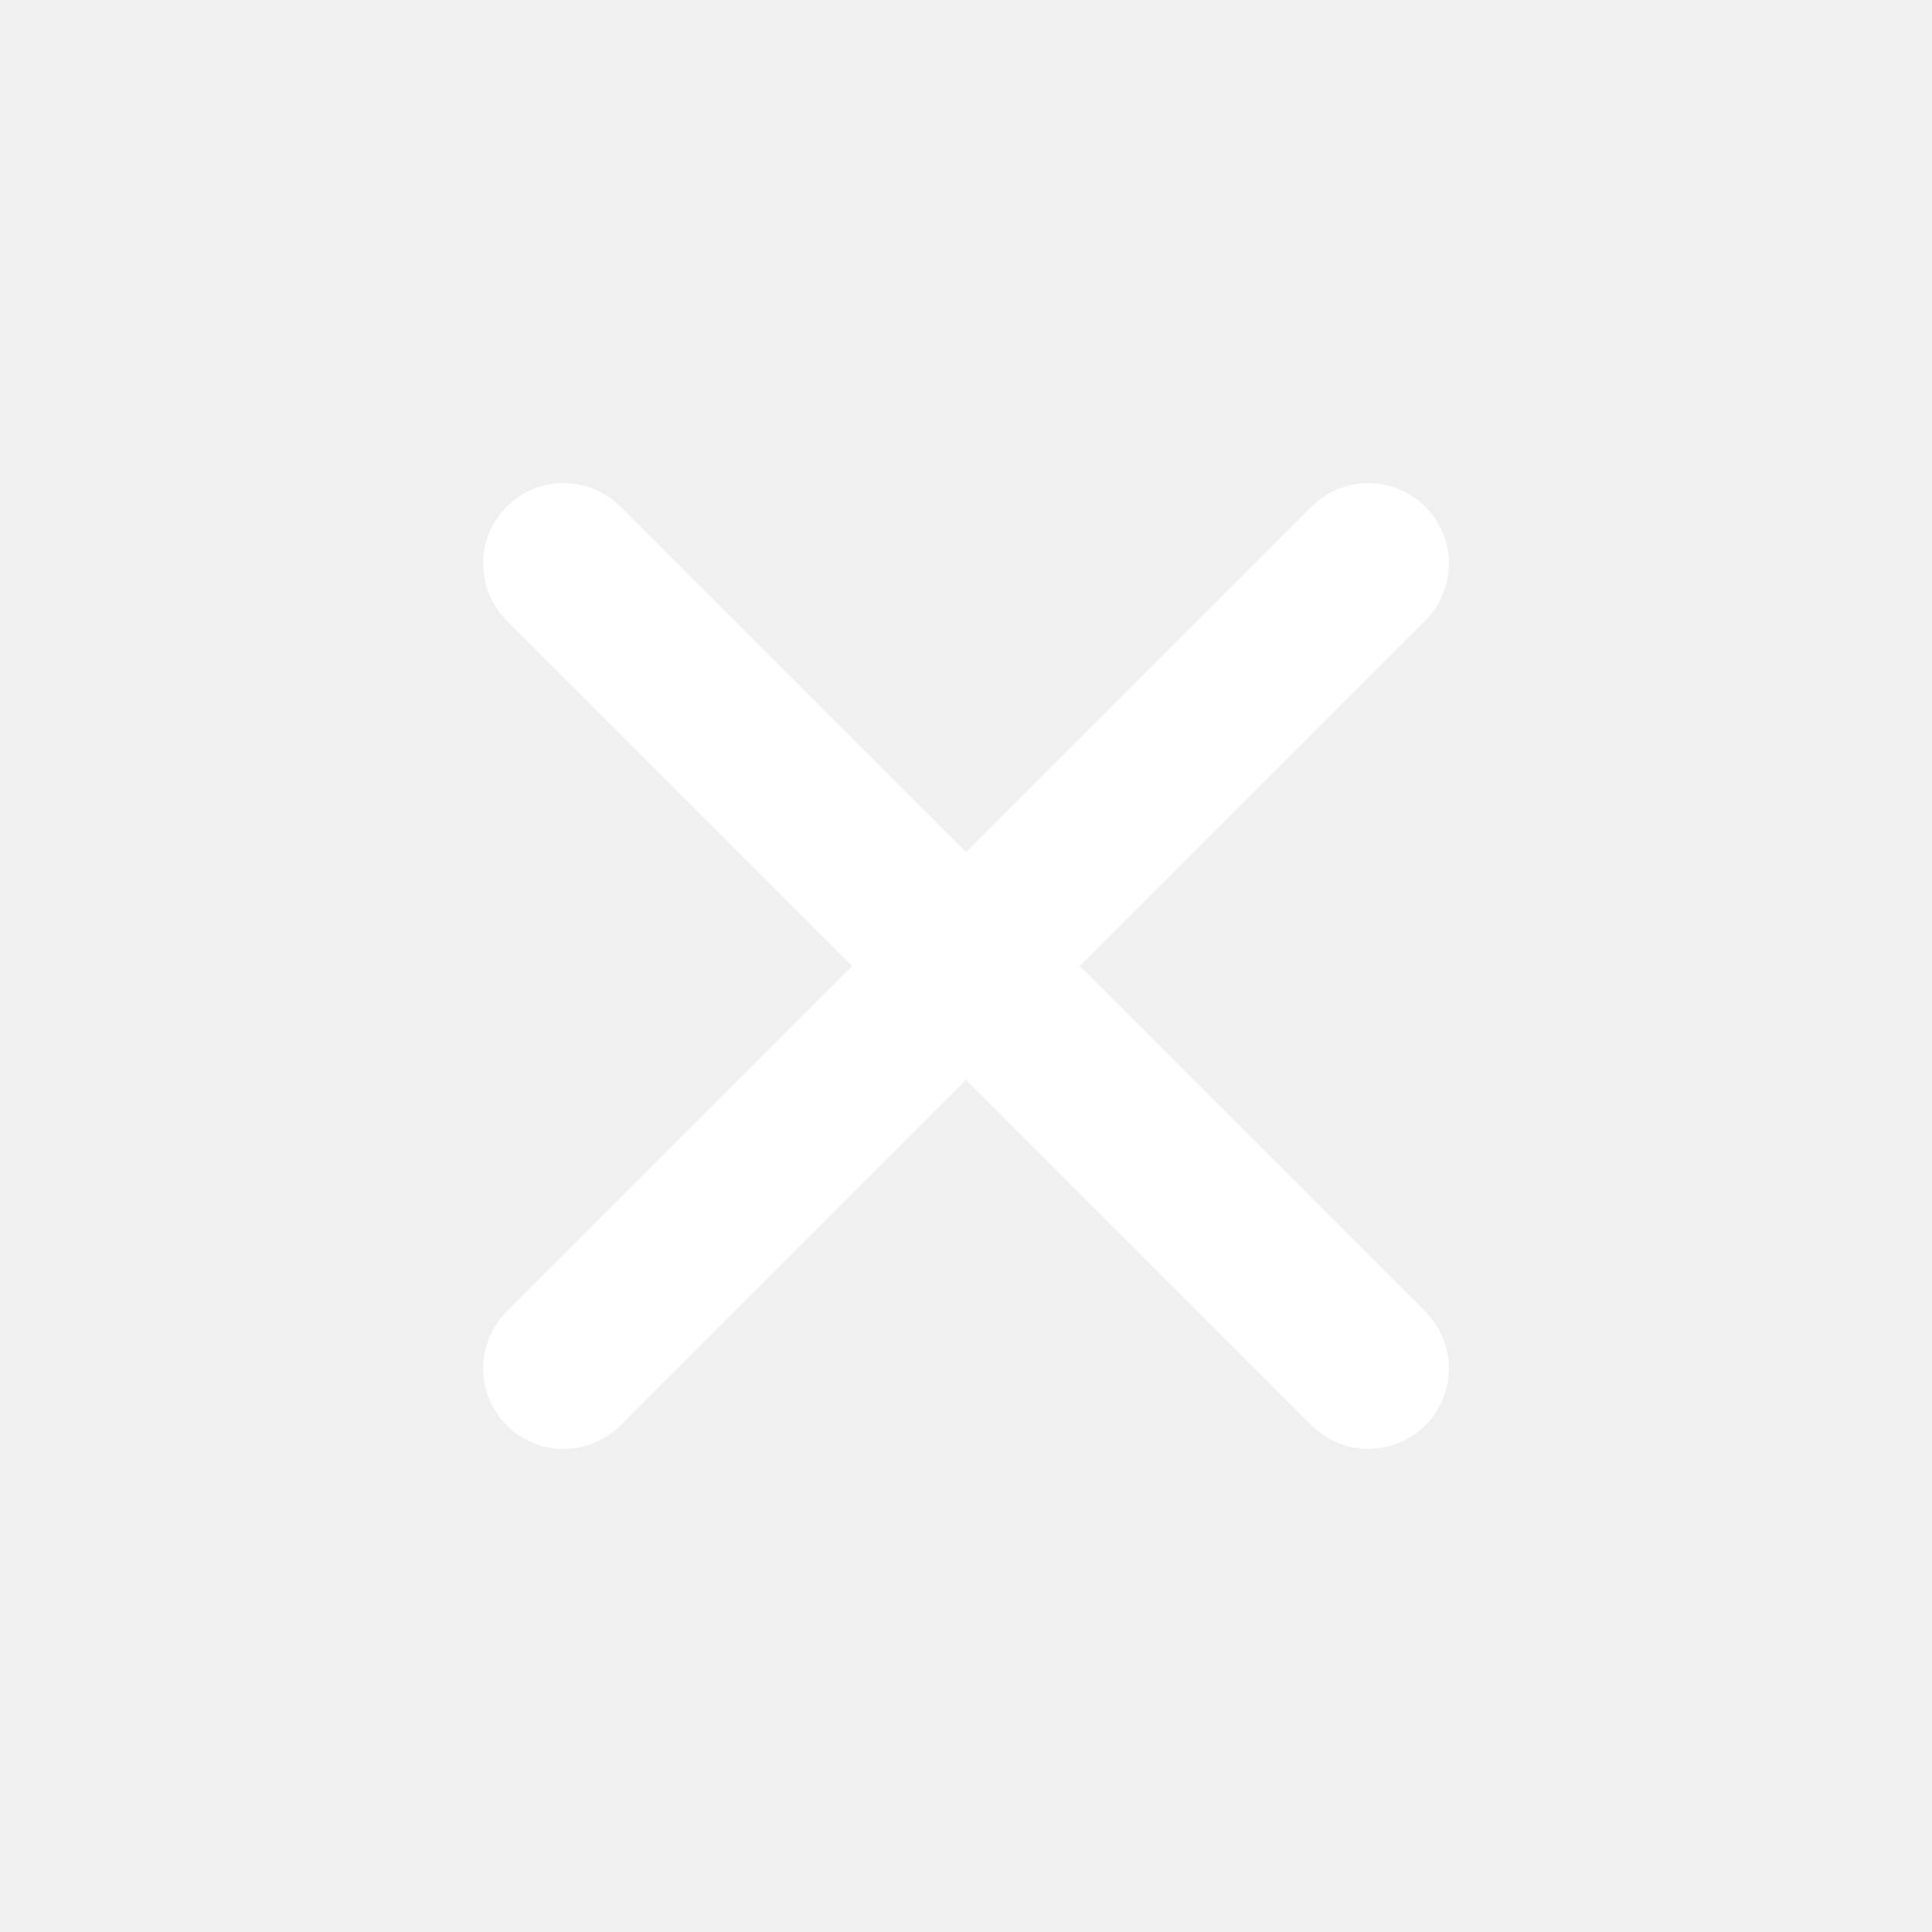
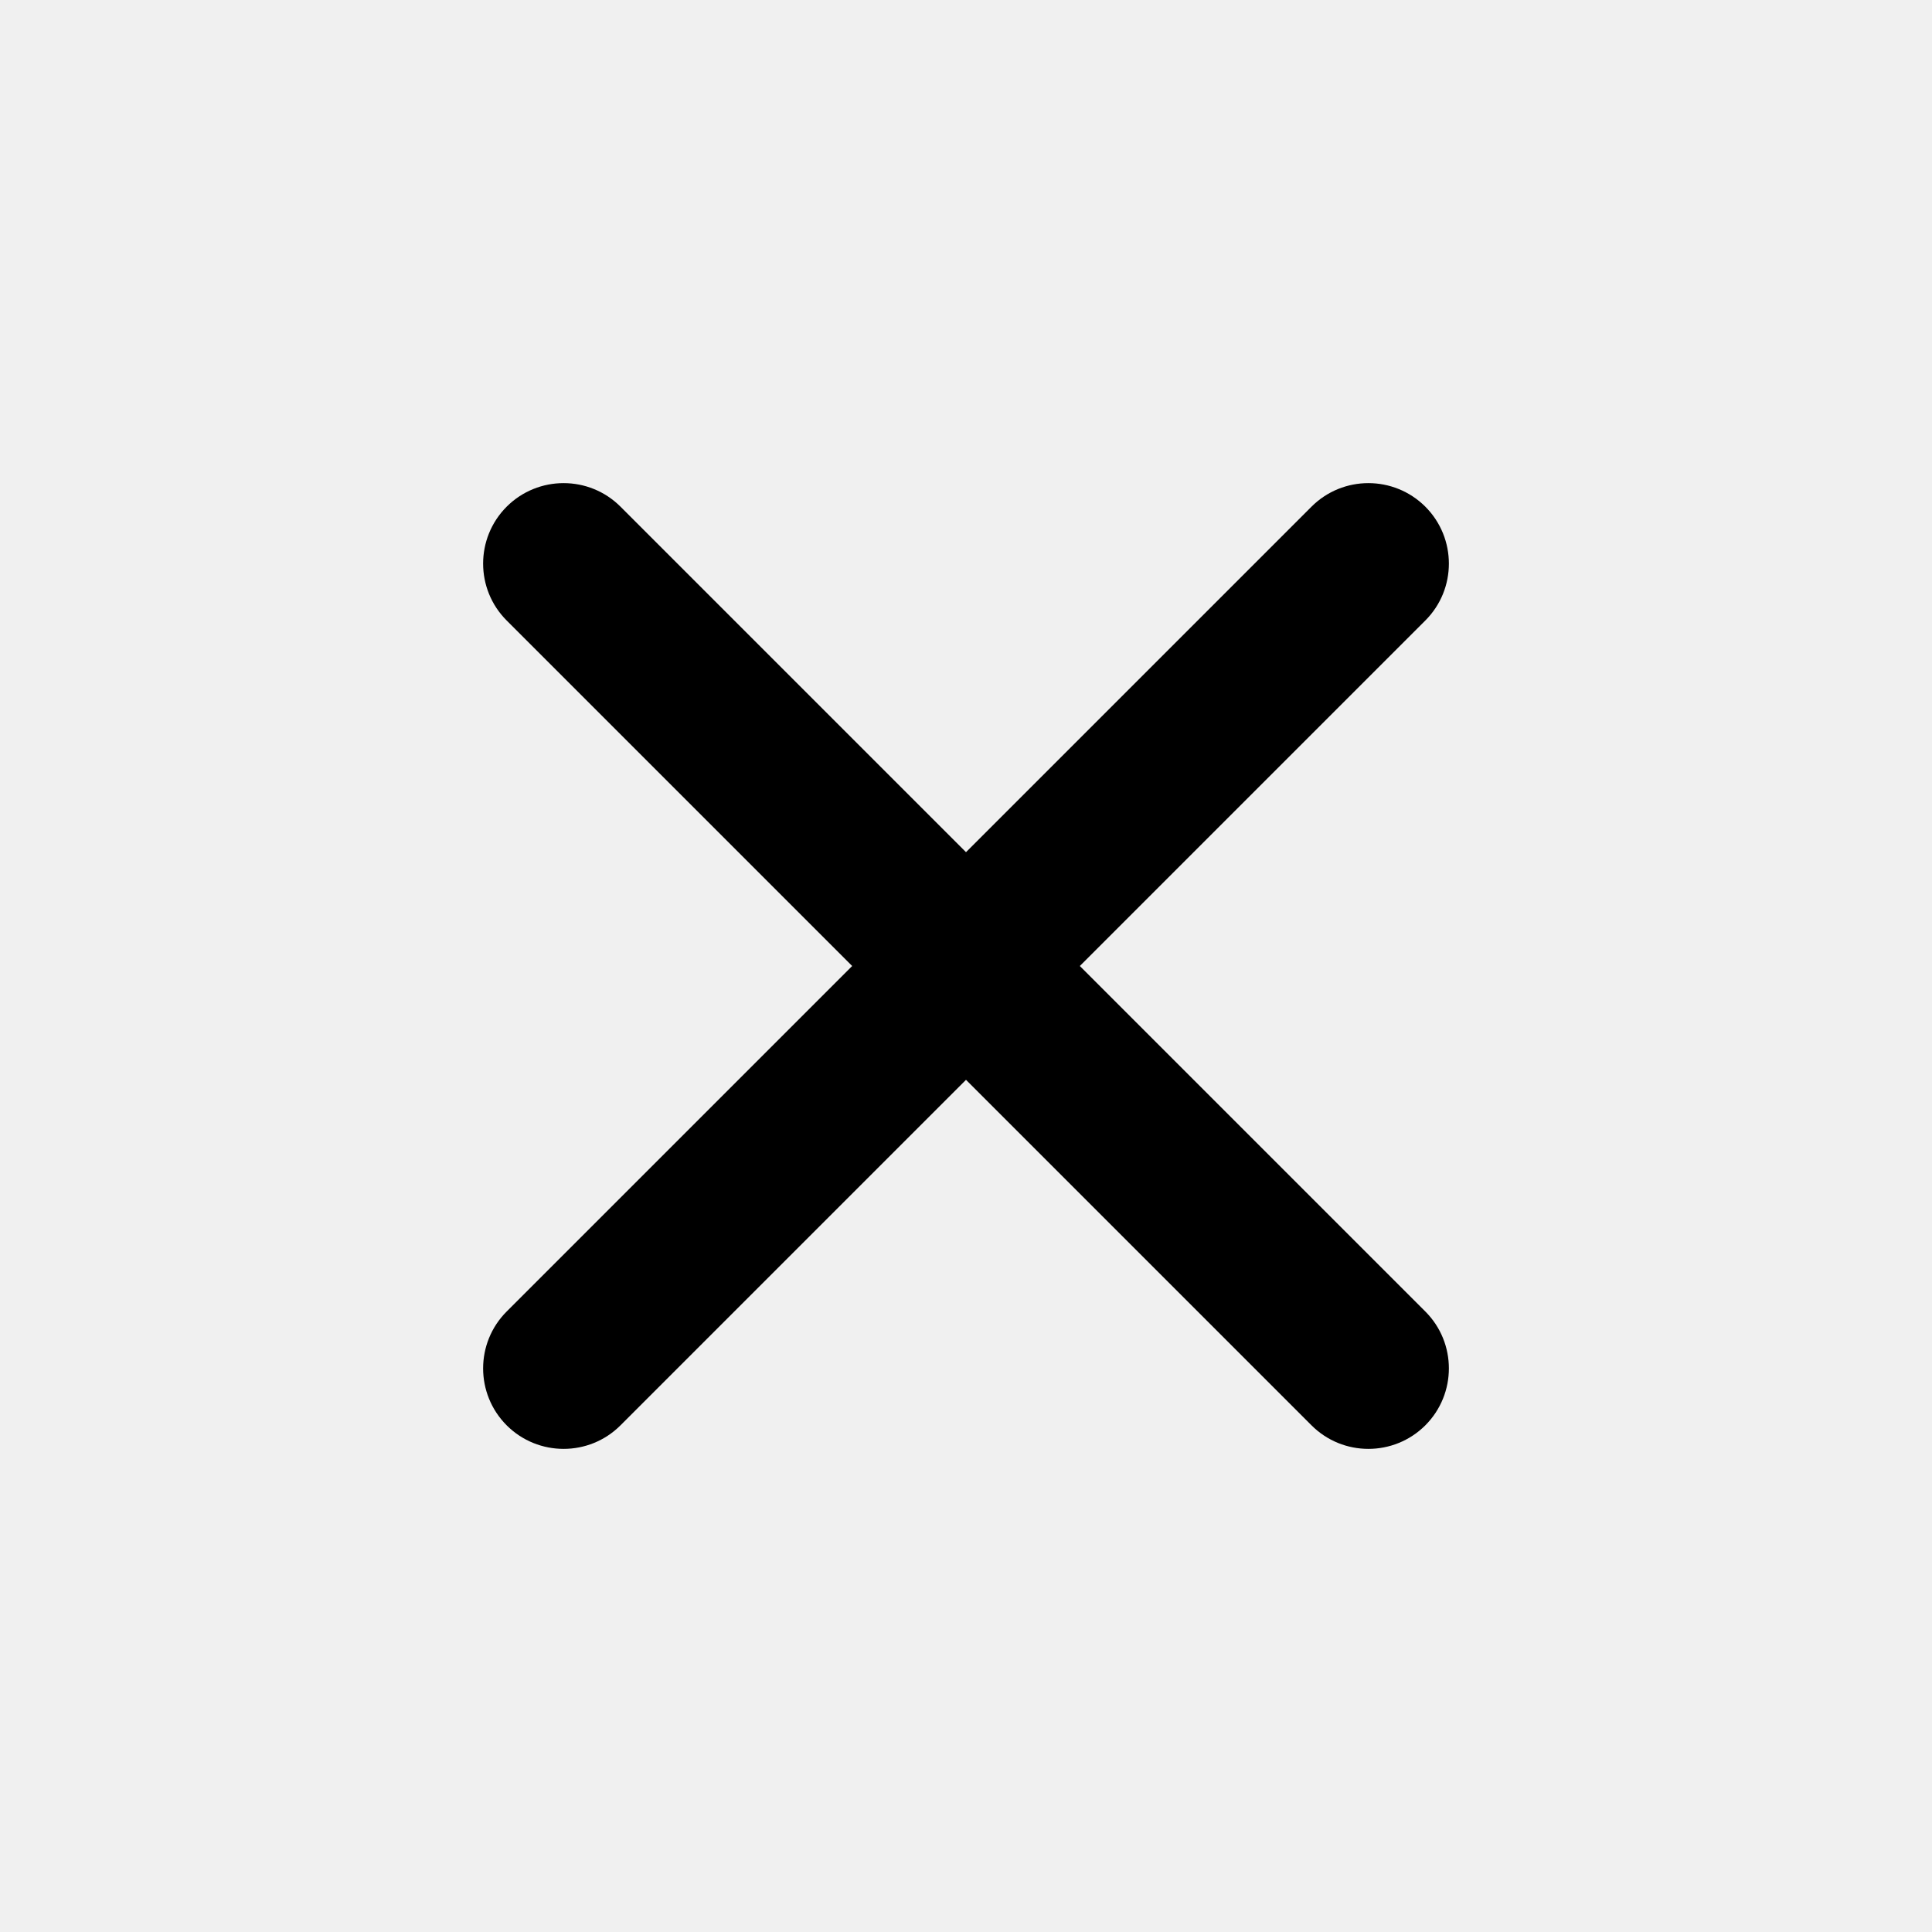
- <svg xmlns="http://www.w3.org/2000/svg" width="24" height="24" viewBox="0 0 24 24" fill="none">
-   <path d="M16.292 6.294C16.682 5.904 17.315 5.904 17.706 6.294C18.096 6.685 18.096 7.318 17.706 7.708L13.414 12L17.706 16.292C18.096 16.682 18.096 17.315 17.706 17.706C17.315 18.096 16.682 18.096 16.292 17.706L12 13.414L7.708 17.706C7.318 18.096 6.685 18.096 6.294 17.706C5.904 17.315 5.904 16.682 6.294 16.292L10.586 12L6.294 7.708C5.904 7.318 5.904 6.685 6.294 6.294C6.685 5.904 7.318 5.904 7.708 6.294L12 10.586L16.292 6.294Z" fill="white" />
+ <svg xmlns="http://www.w3.org/2000/svg" width="24" height="24" viewBox="0 0 24 24">
+   <path d="M16.292 6.294C16.682 5.904 17.315 5.904 17.706 6.294C18.096 6.685 18.096 7.318 17.706 7.708L13.414 12L17.706 16.292C18.096 16.682 18.096 17.315 17.706 17.706C17.315 18.096 16.682 18.096 16.292 17.706L12 13.414L7.708 17.706C7.318 18.096 6.685 18.096 6.294 17.706C5.904 17.315 5.904 16.682 6.294 16.292L10.586 12L6.294 7.708C5.904 7.318 5.904 6.685 6.294 6.294C6.685 5.904 7.318 5.904 7.708 6.294L12 10.586L16.292 6.294Z" />
</svg>
